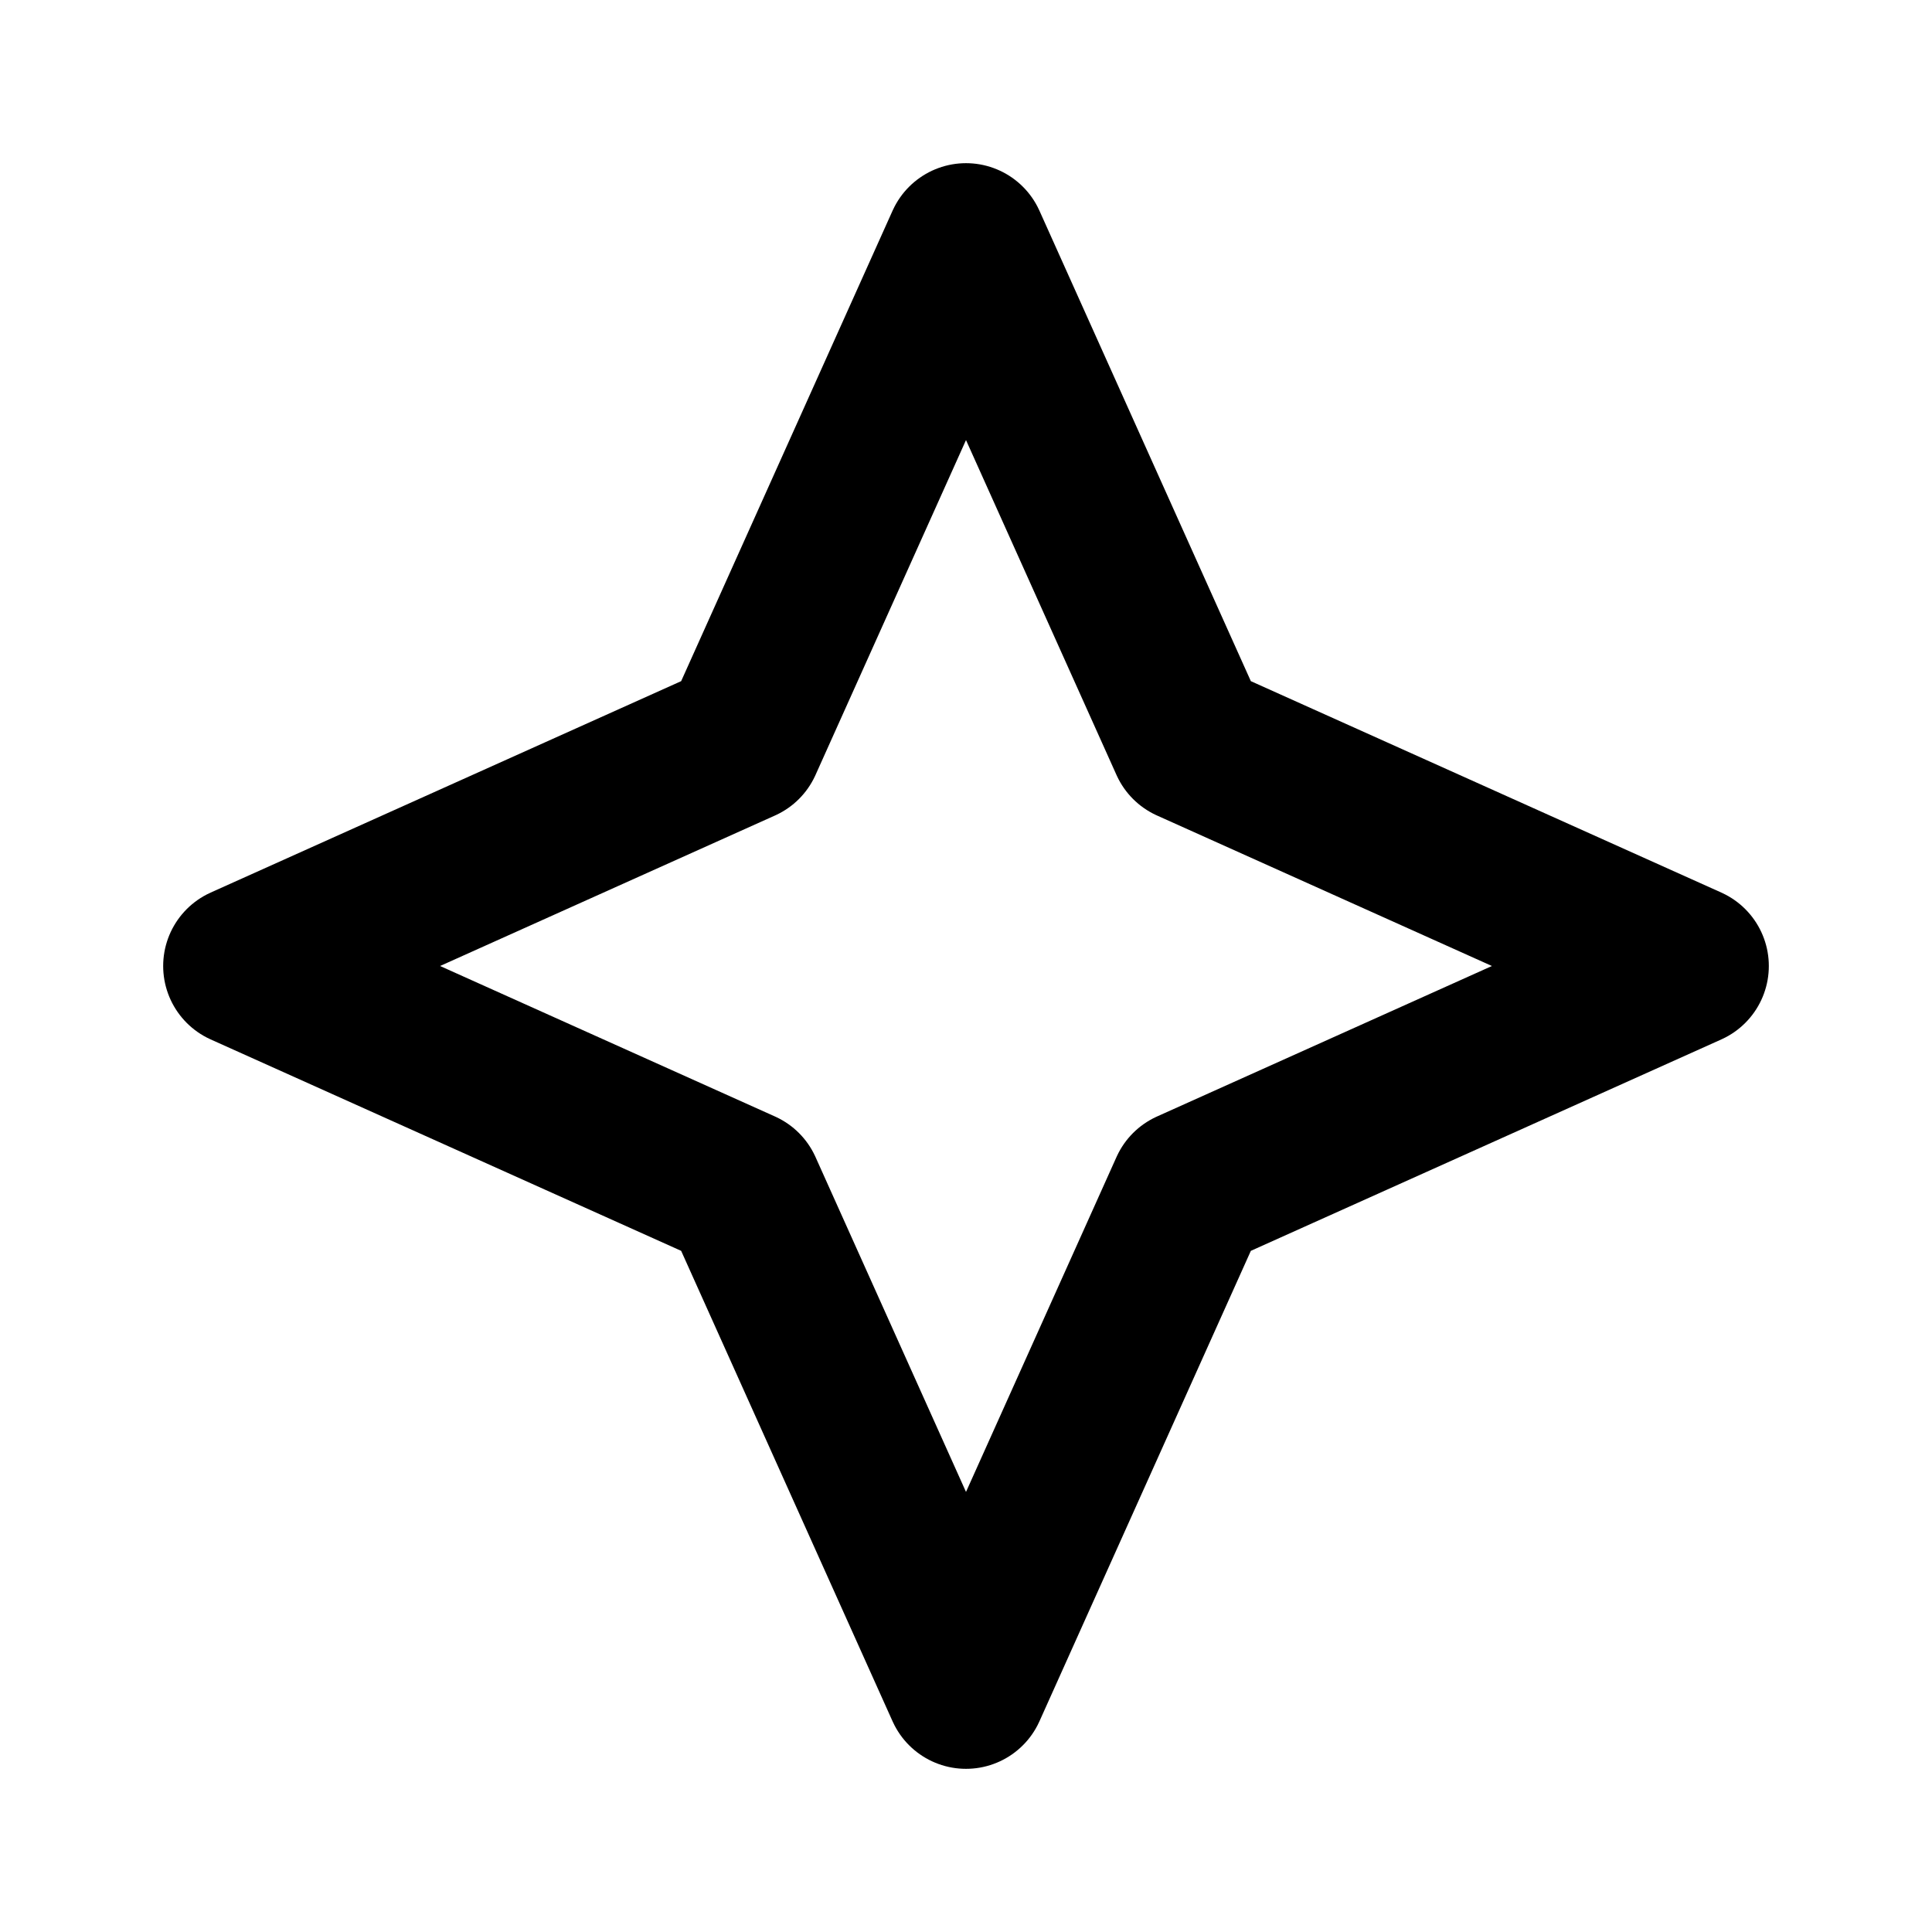
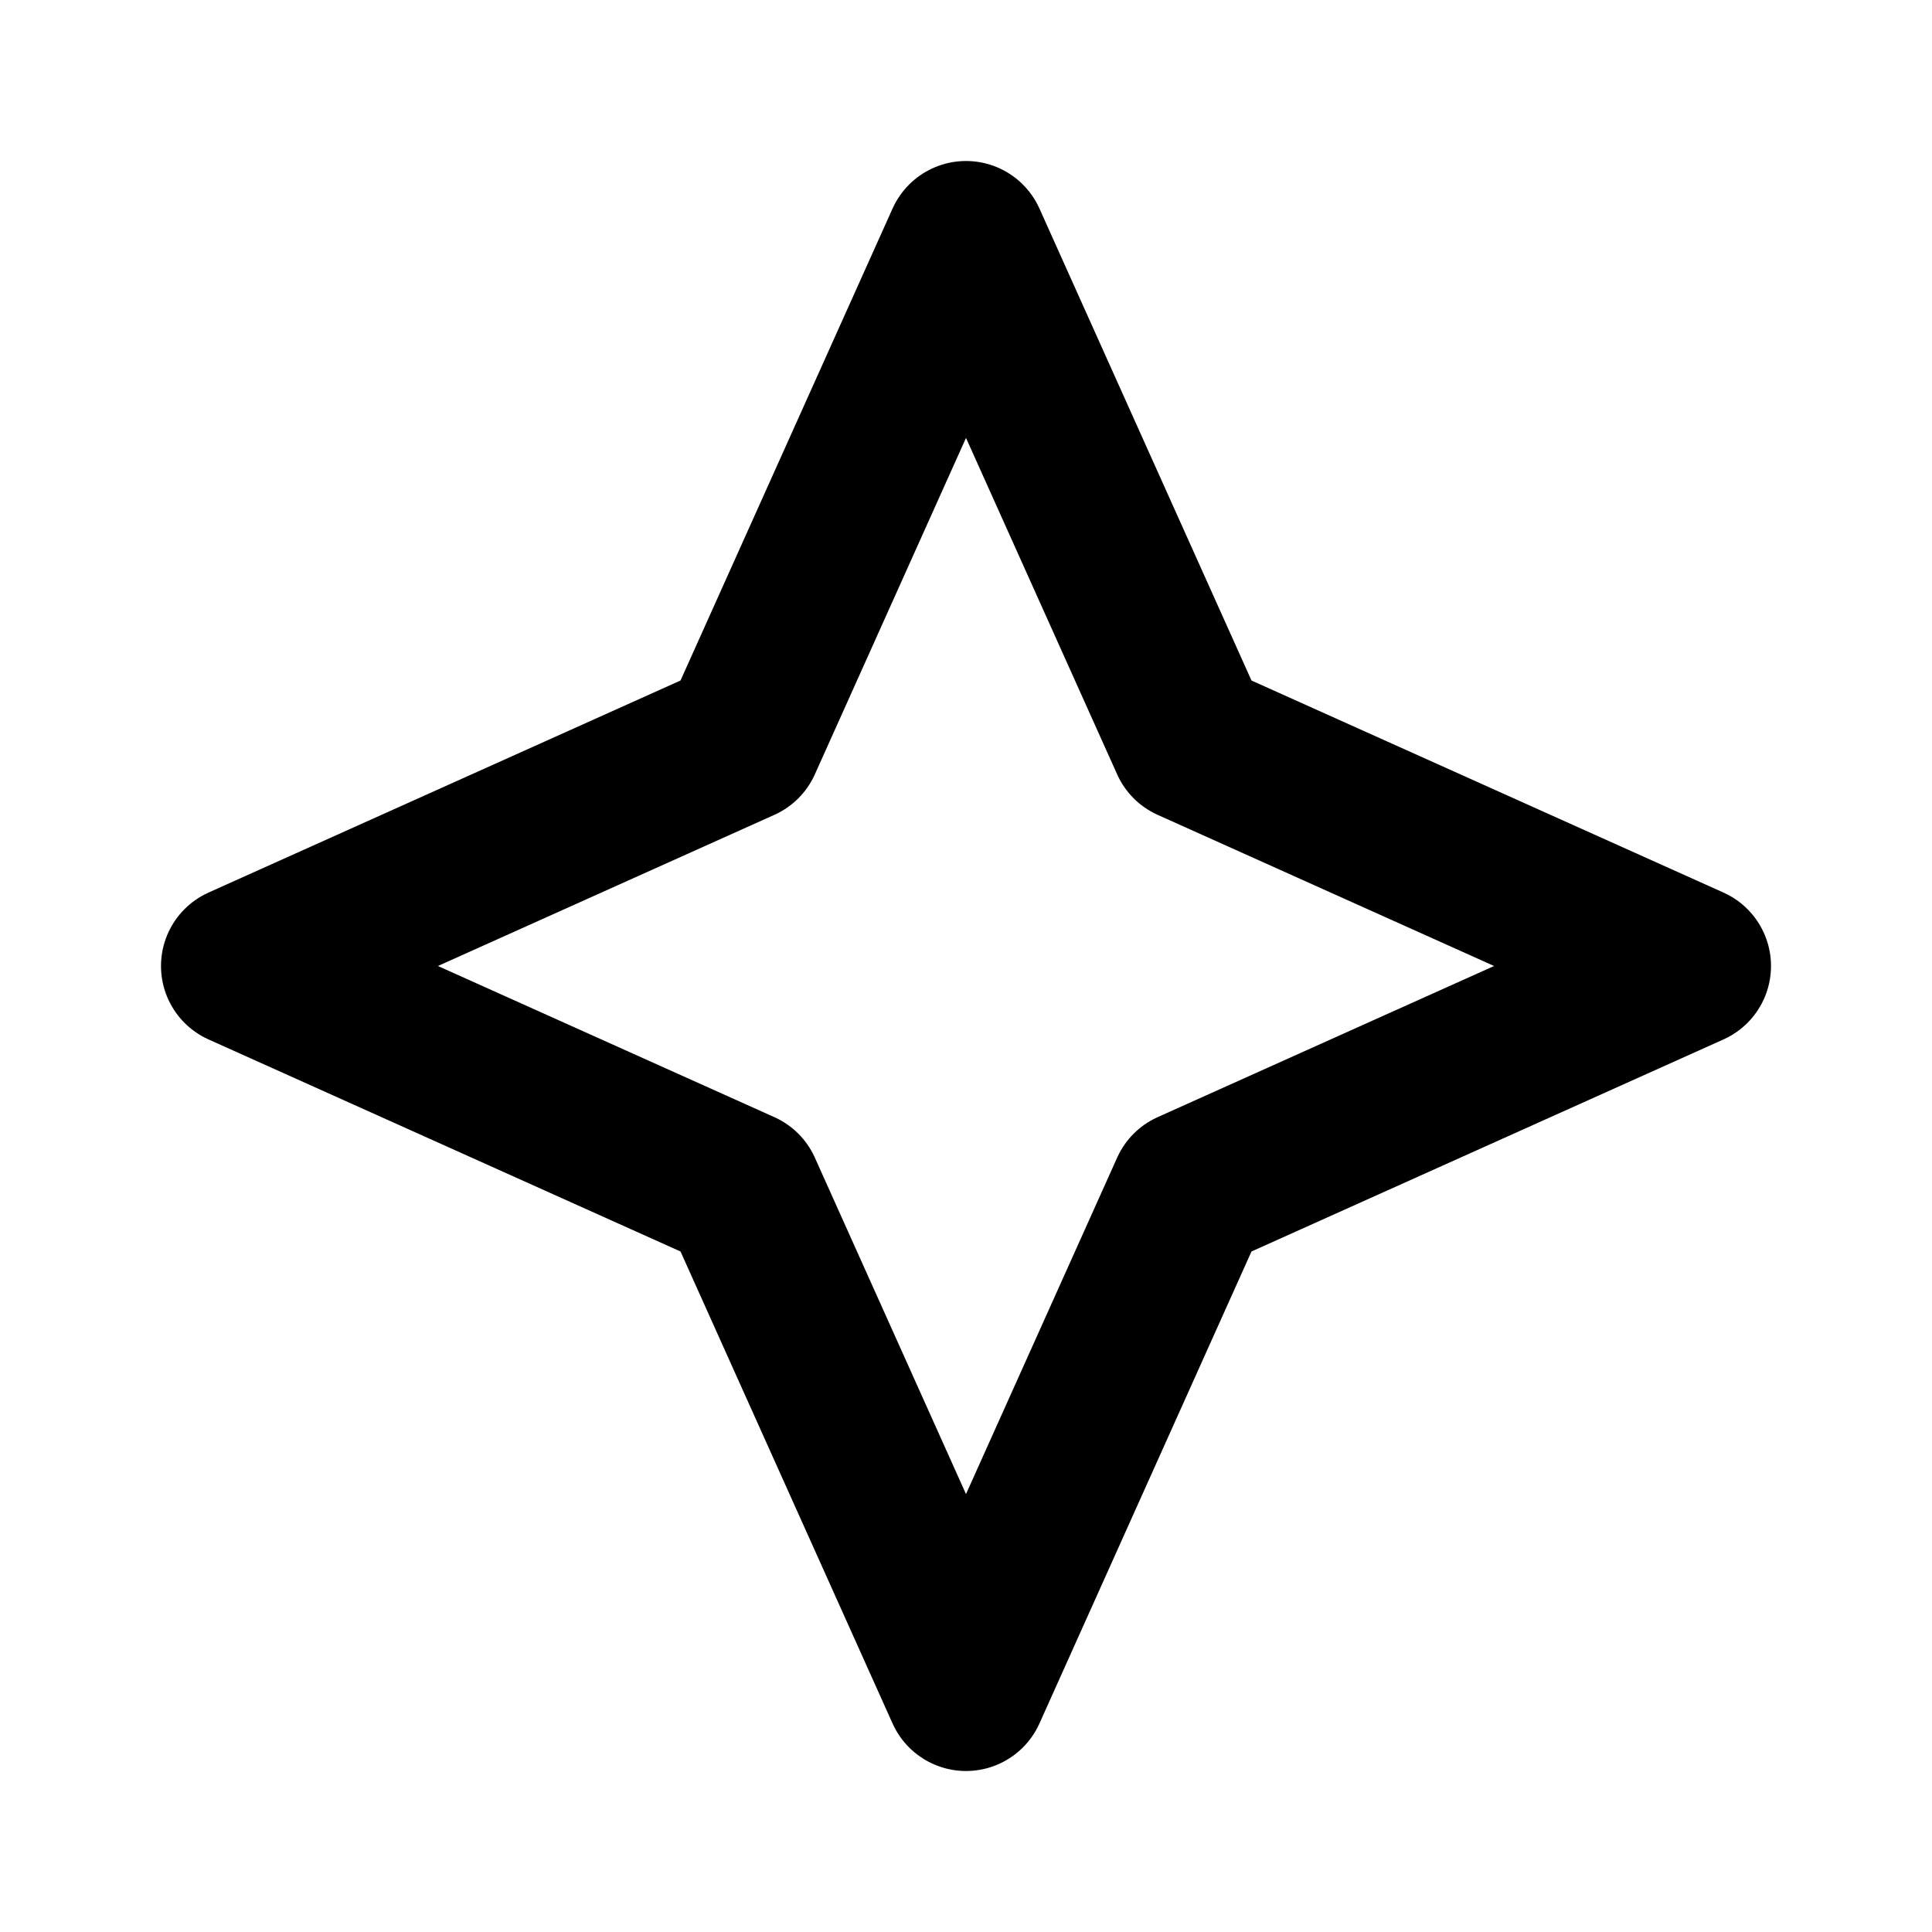
<svg xmlns="http://www.w3.org/2000/svg" width="24" height="24" viewBox="0 0 24 24" fill="none" stroke="currentColor" stroke-width="2" stroke-linecap="butt" stroke-linejoin="round">
-   <path d="M12 3.027L14.782 9.218L20.973 12L14.782 14.782L12 20.973L9.218 14.782L3.027 12L9.218 9.218L12 3.027Z" fill="none" />
+   <path d="M12 3L14.79 9.21L21 12L14.79 14.79L12 21L9.21 14.79L3 12L9.21 9.21L12 3Z" fill="none" />
</svg>
